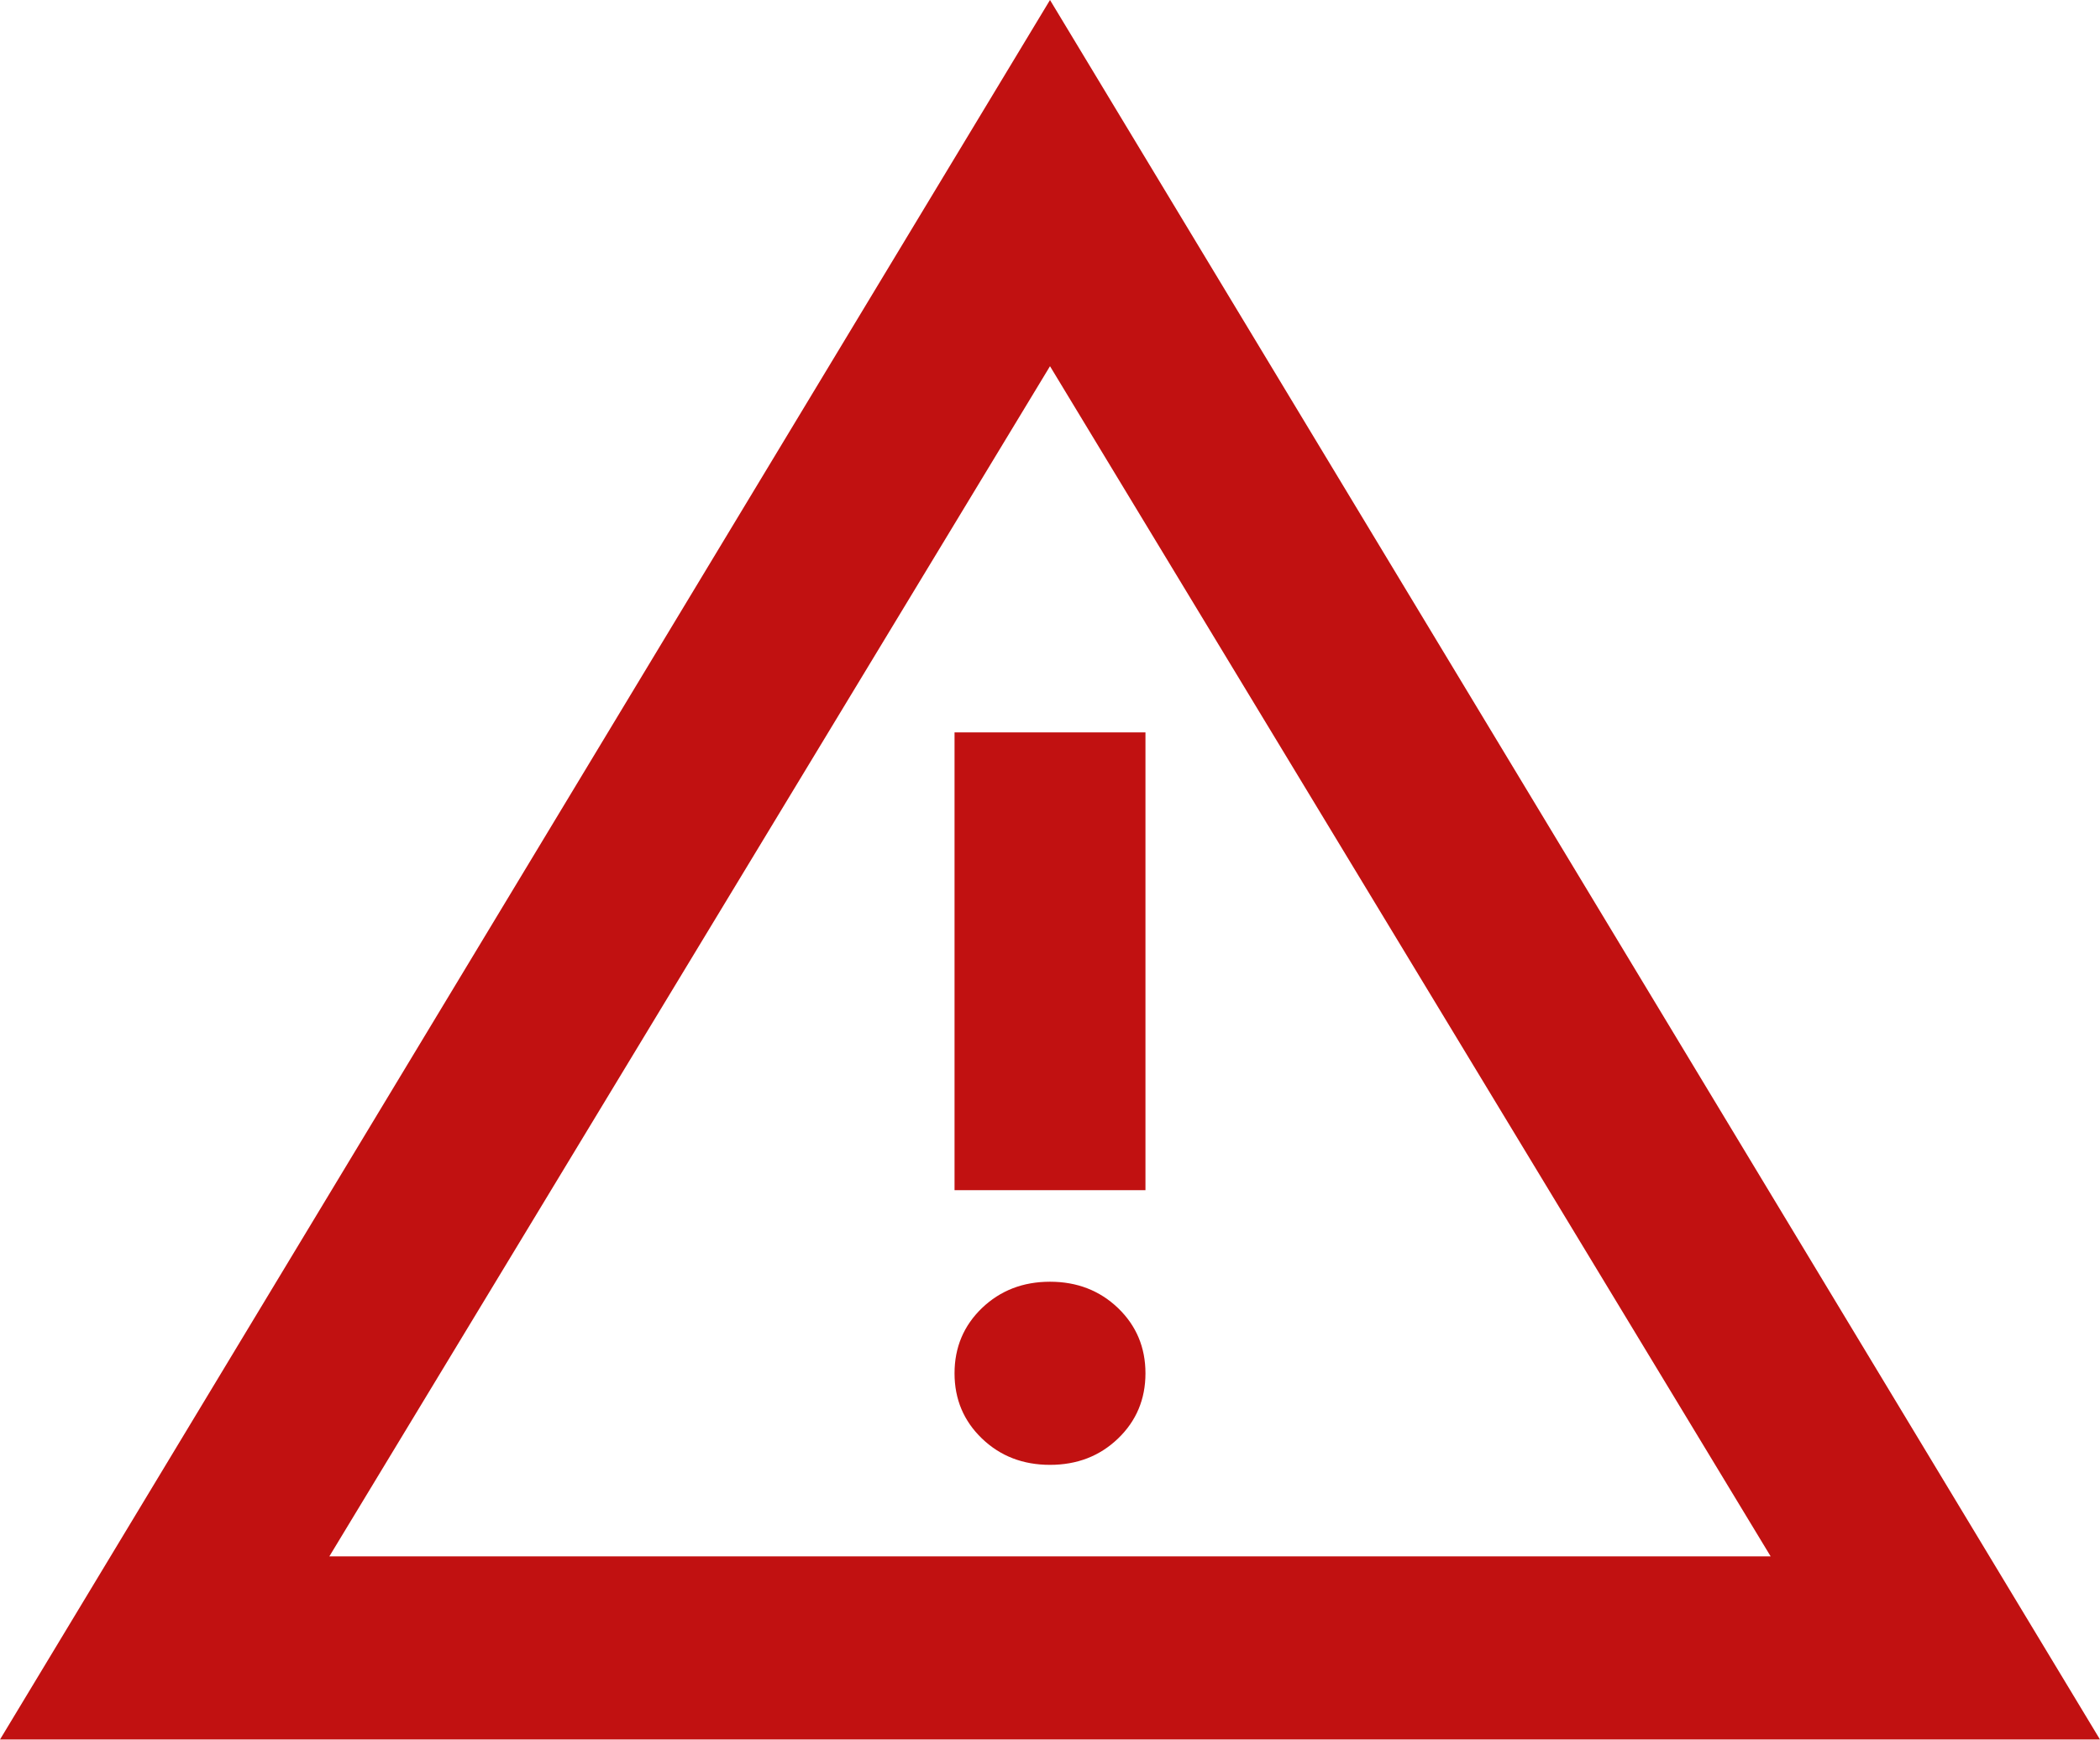
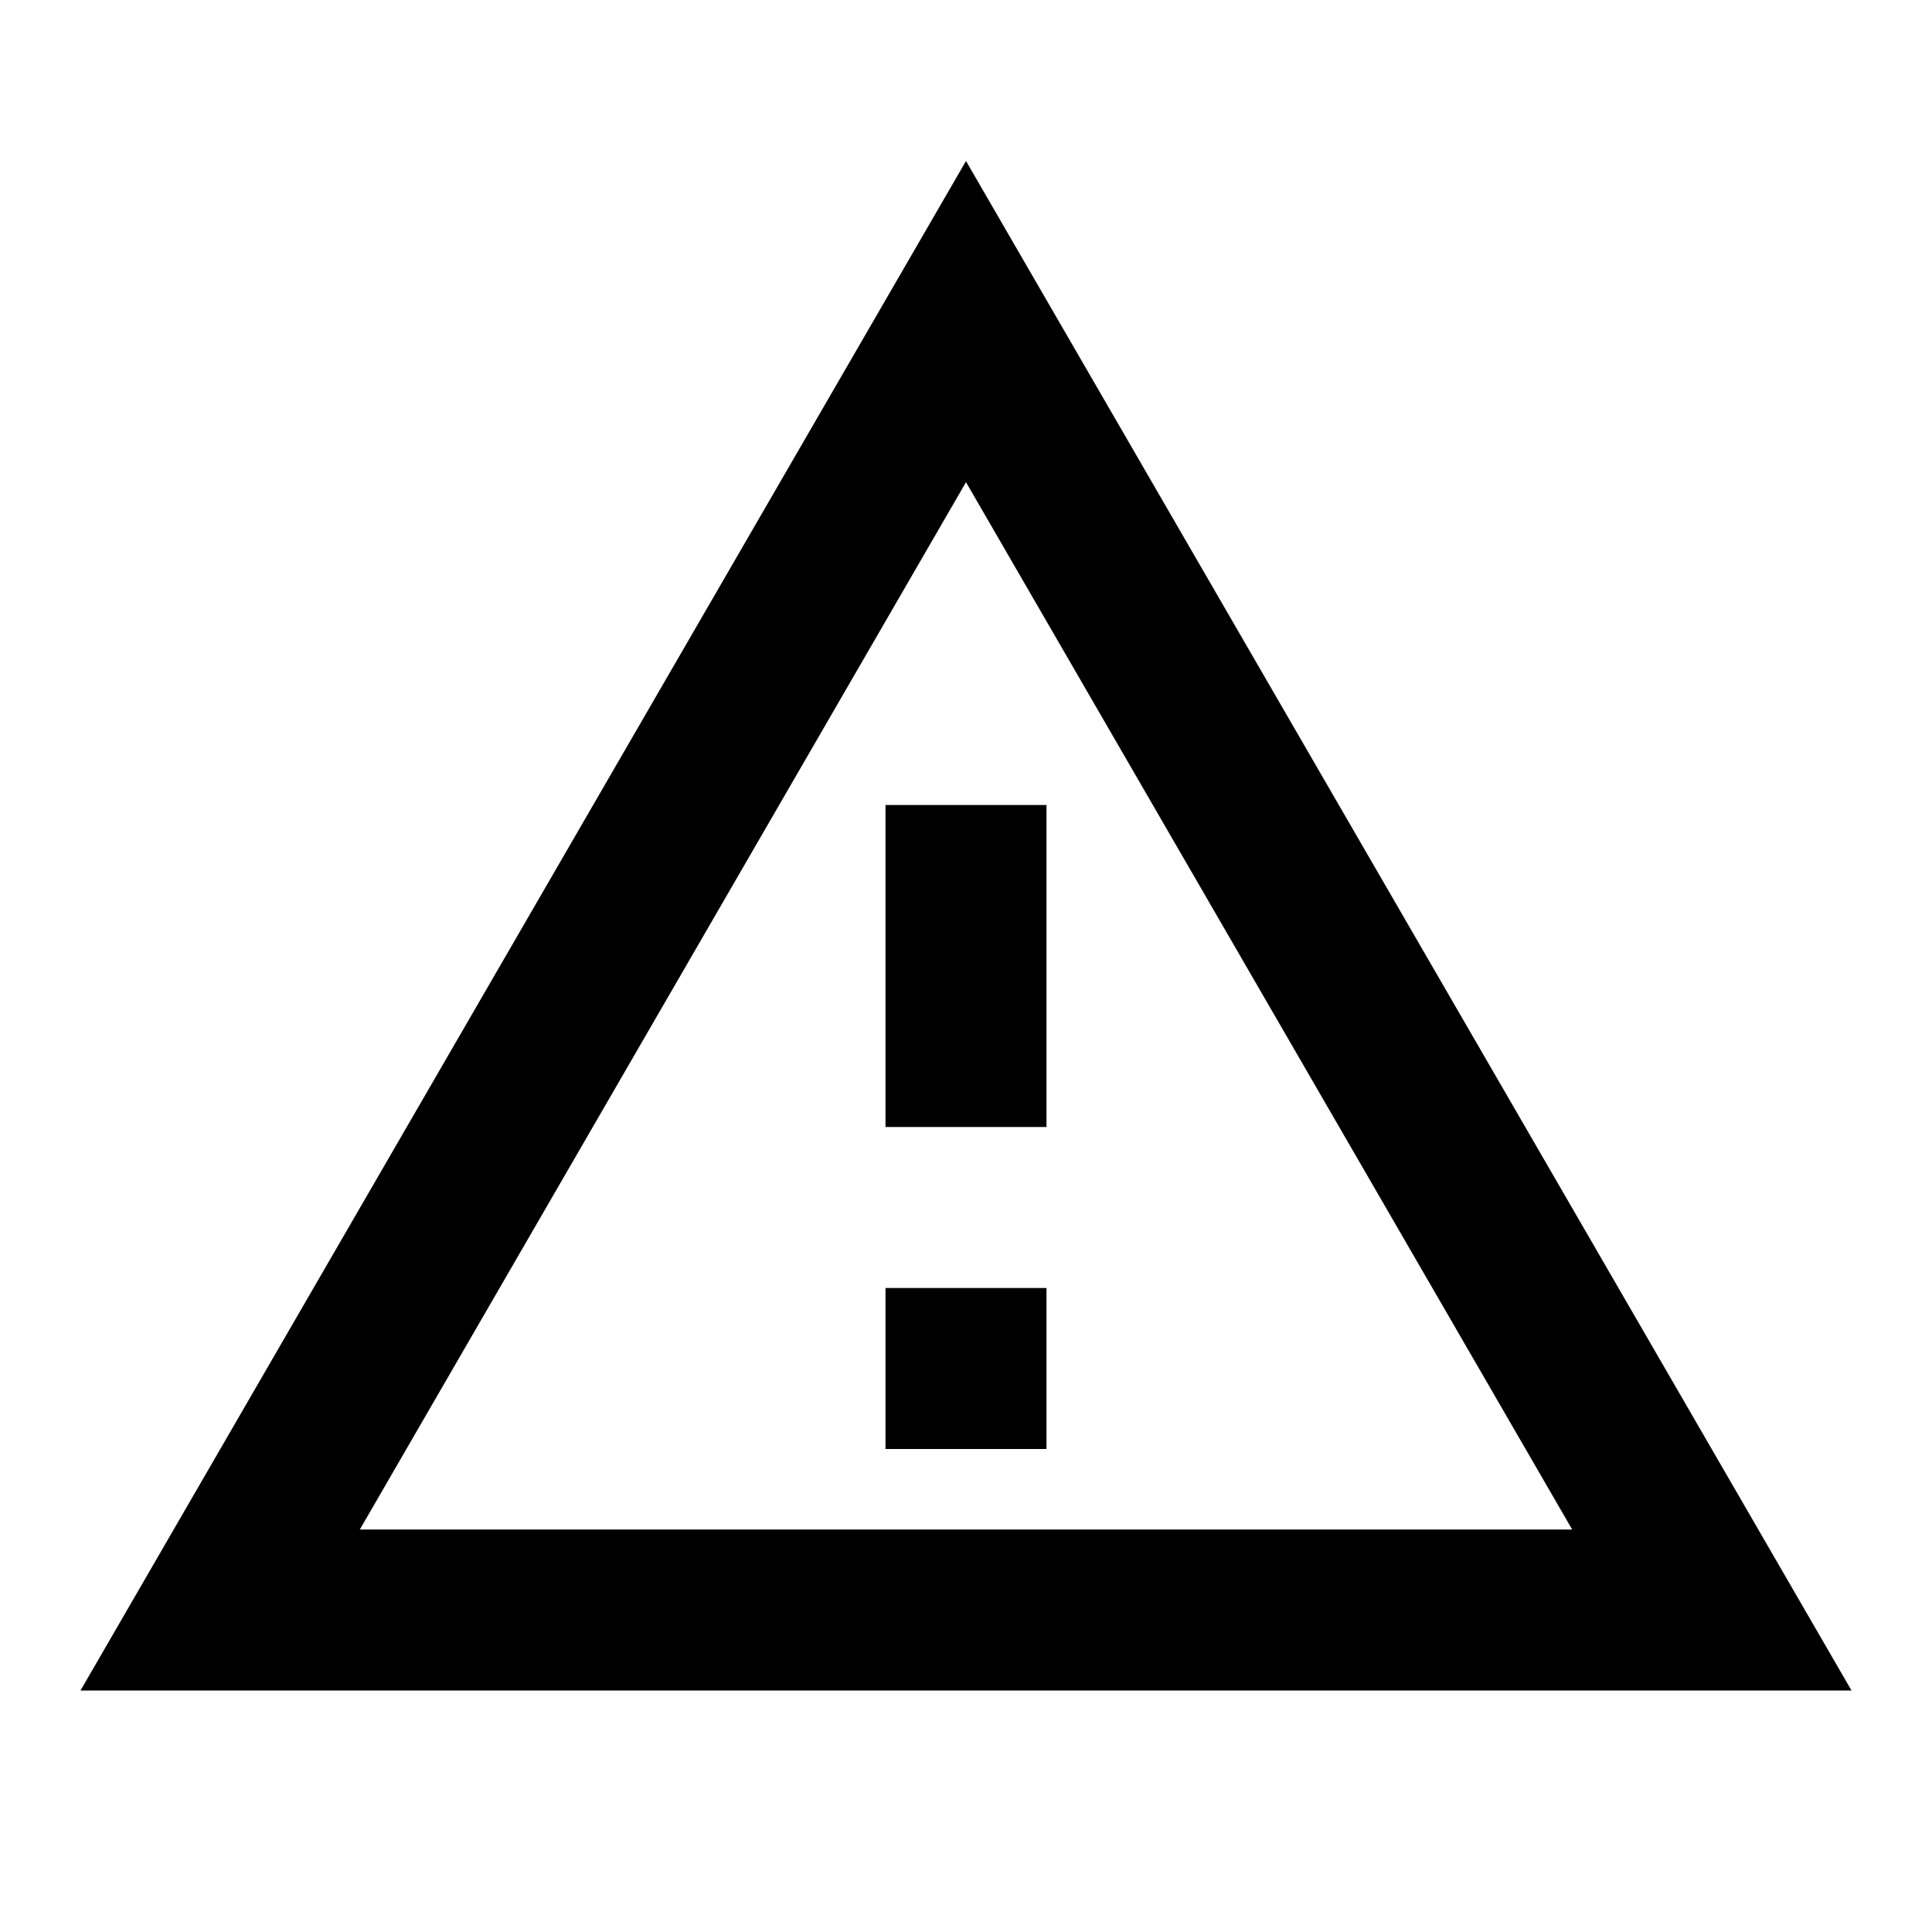
- <svg xmlns="http://www.w3.org/2000/svg" width="35" height="29" viewBox="0 0 35 29">
-   <path d="M0 29L17.5 0L35 29H0ZM5.489 25.947H29.511L17.5 6.105L5.489 25.947ZM17.5 24.421C17.951 24.421 18.329 24.275 18.634 23.982C18.938 23.69 19.091 23.327 19.091 22.895C19.091 22.462 18.938 22.1 18.634 21.807C18.329 21.515 17.951 21.368 17.5 21.368C17.049 21.368 16.671 21.515 16.366 21.807C16.062 22.1 15.909 22.462 15.909 22.895C15.909 23.327 16.062 23.69 16.366 23.982C16.671 24.275 17.049 24.421 17.5 24.421ZM15.909 19.842H19.091V12.21H15.909V19.842Z" fill="#C11111" />
+ <svg xmlns="http://www.w3.org/2000/svg" viewBox="0 0 24 24">
+   <path d="M0 0h24v24H0V0z" fill="none" />
+   <path d="M12 5.99L19.53 19H4.47L12 5.99M12 2L1 21h22L12 2zm1 14h-2v2h2v-2zm0-6h-2v4h2v-4z" />
</svg>
